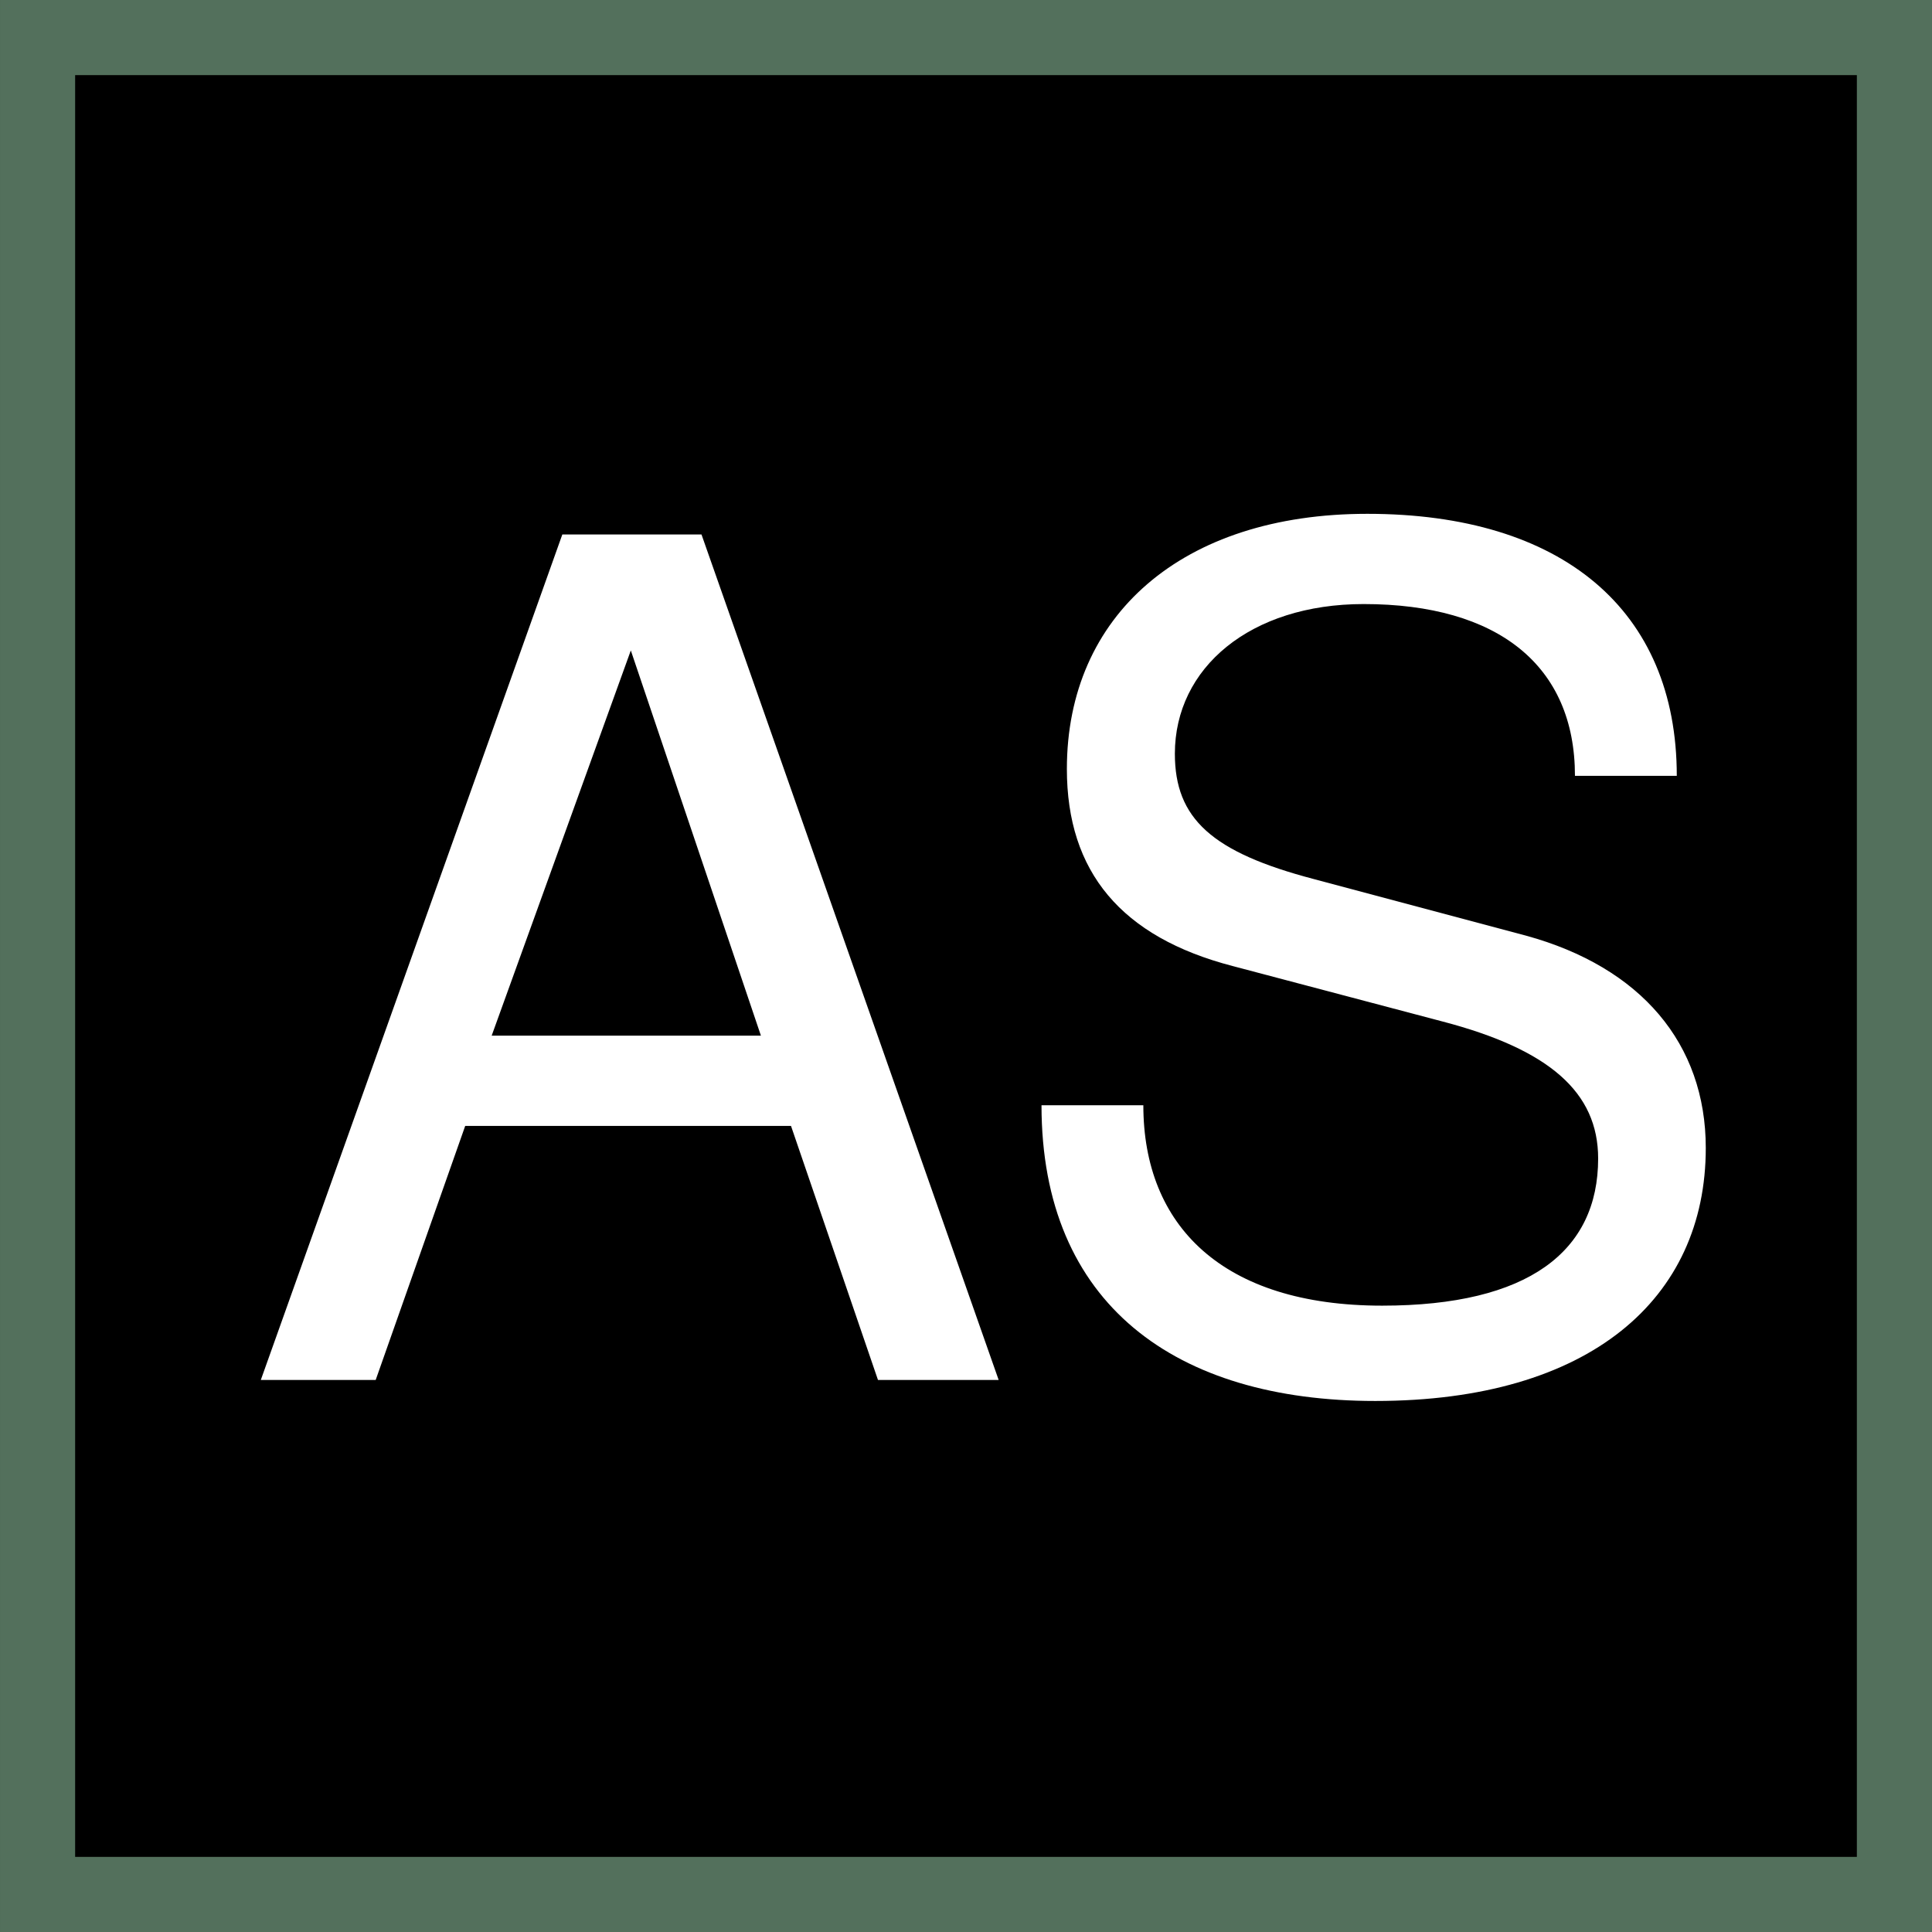
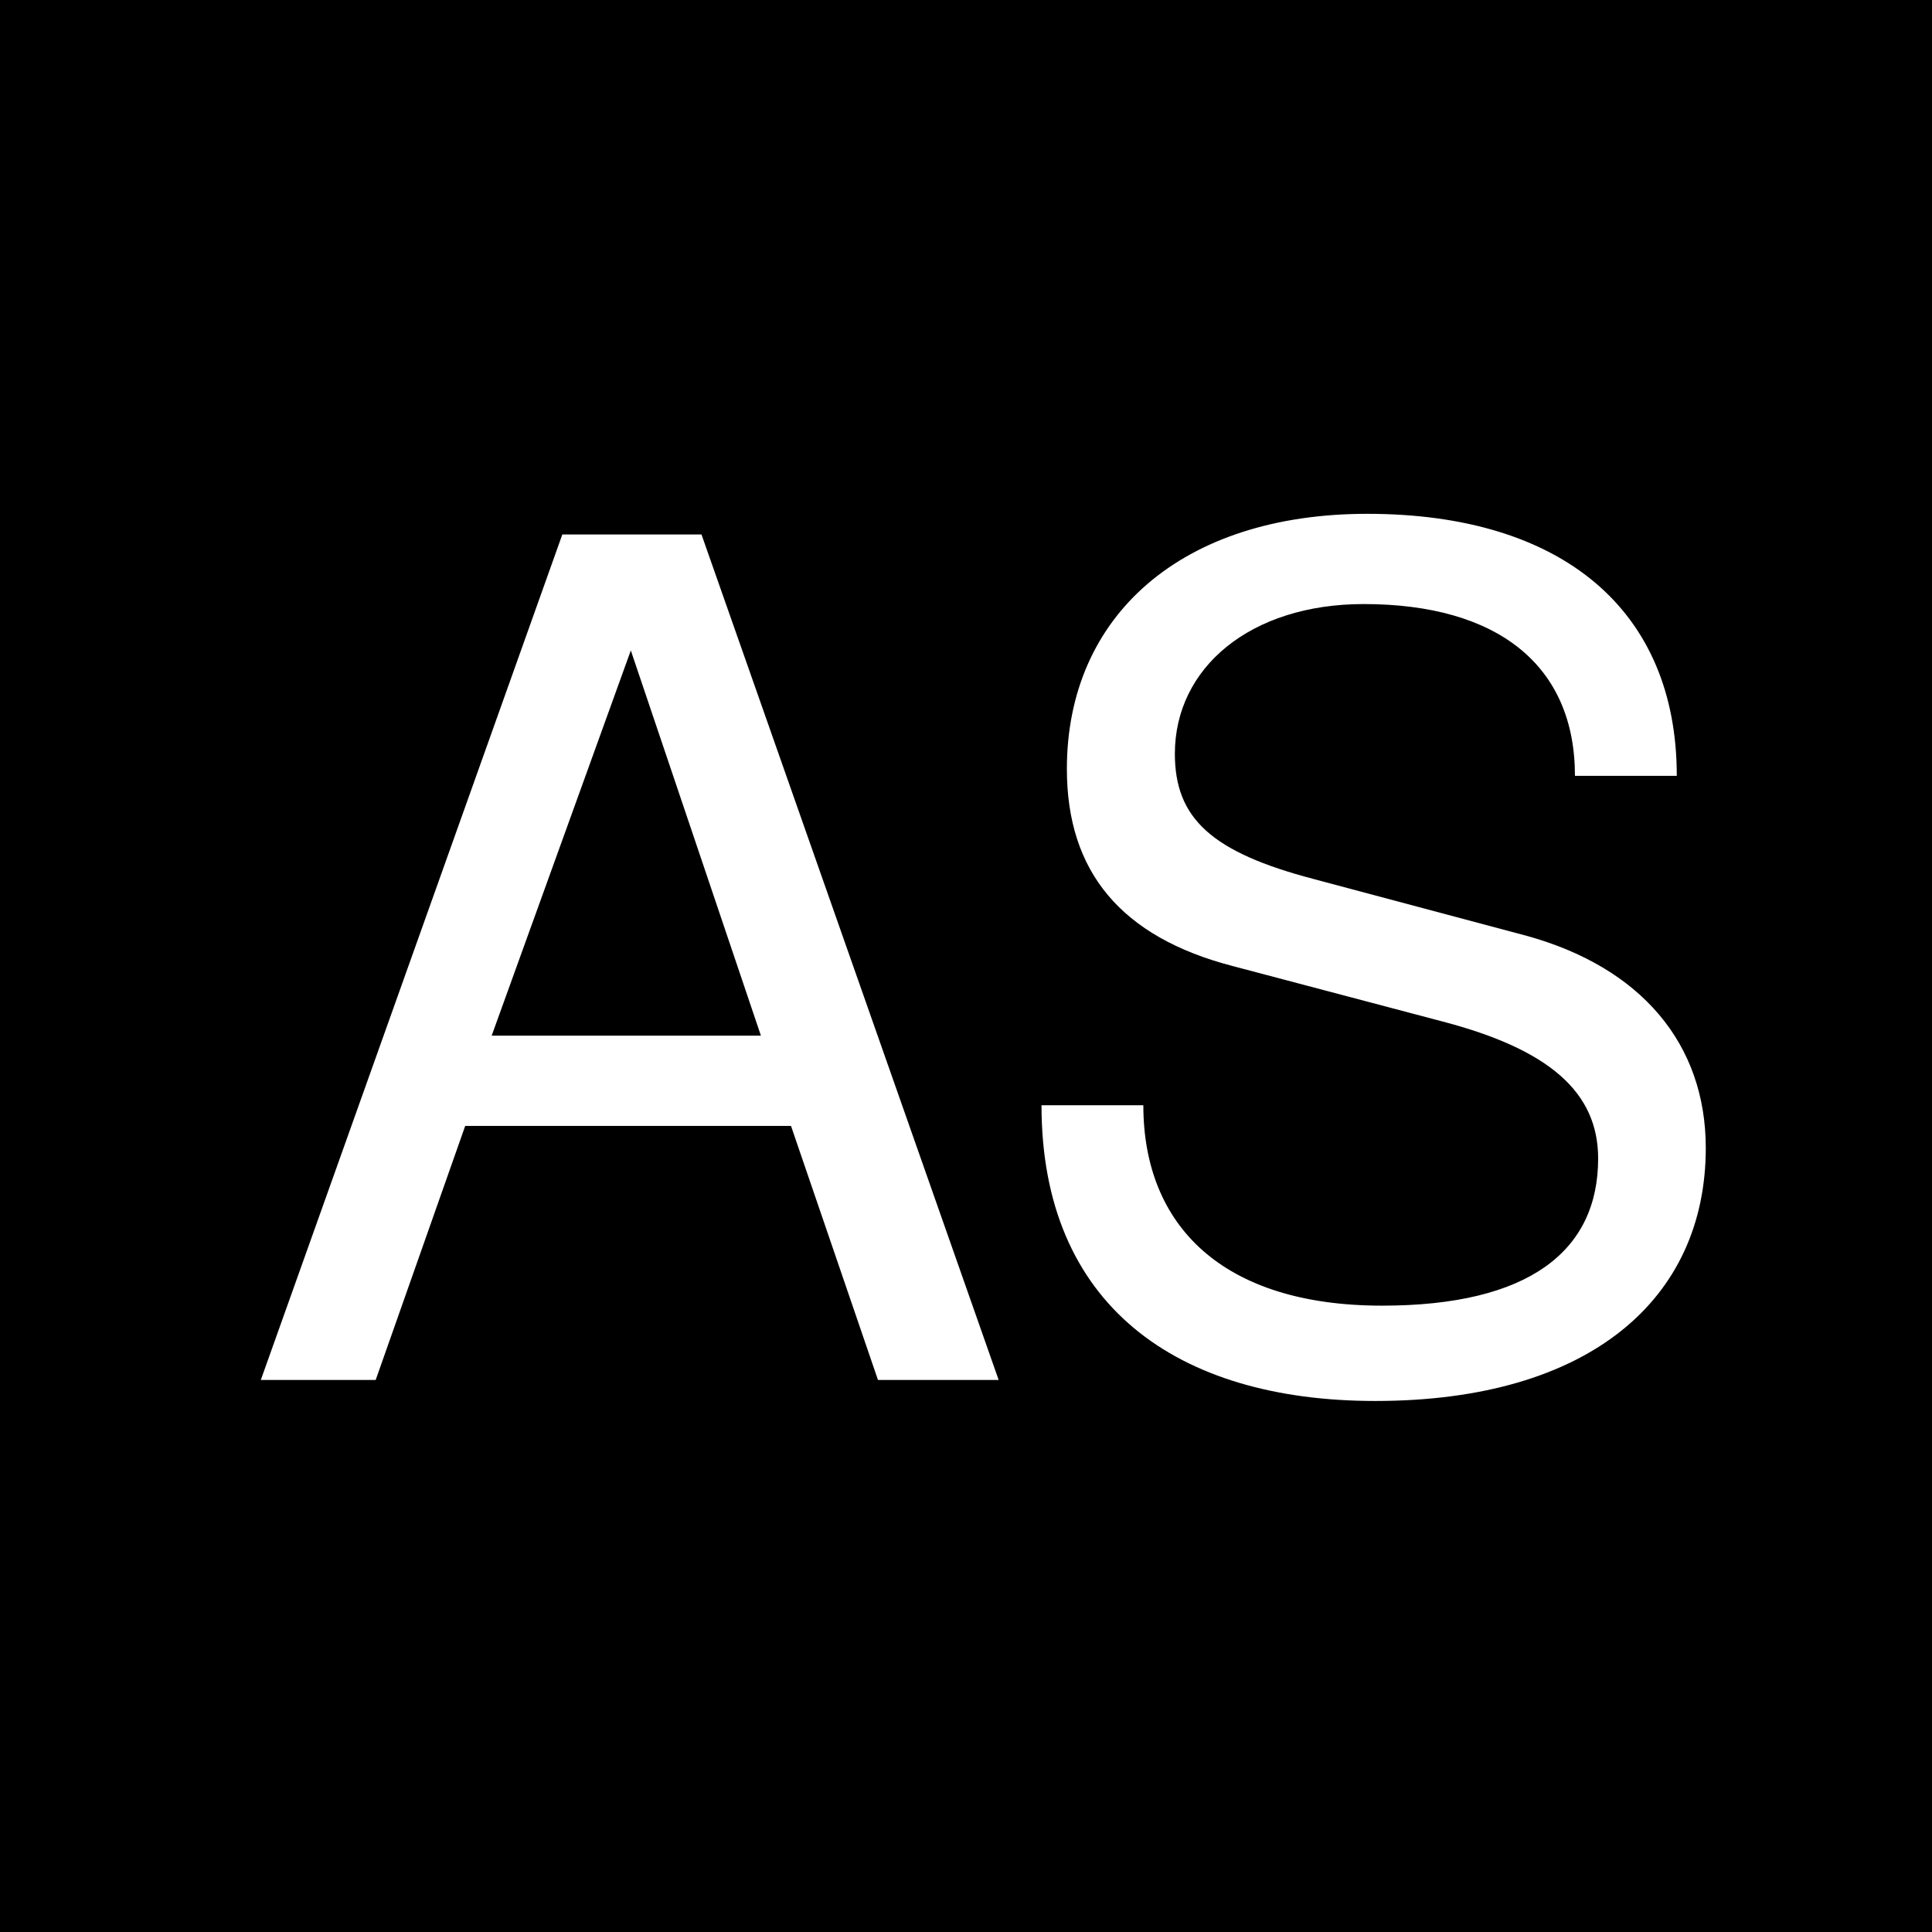
<svg xmlns="http://www.w3.org/2000/svg" width="100%" height="100%" viewBox="0 0 180 180" version="1.1" xml:space="preserve" style="fill-rule:evenodd;clip-rule:evenodd;stroke-linejoin:round;stroke-miterlimit:2;">
  <g id="Logo" transform="matrix(0.826059,0,0,1.05066,37.3748,10.2478)">
    <rect x="-45.245" y="-9.754" width="217.902" height="171.321" style="fill:none;" />
    <clipPath id="_clip1">
      <rect x="-45.245" y="-9.754" width="217.902" height="171.321" />
    </clipPath>
    <g clip-path="url(#_clip1)">
      <g transform="matrix(1.35872,0,0,1.05254,-59.9863,-17.9502)">
        <rect x="10.85" y="7.787" width="160.373" height="162.769" />
-         <path d="M171.222,7.787L10.85,7.787L10.85,170.557L171.222,170.557L171.222,7.787ZM164.986,14.117L164.986,164.227C164.986,164.227 17.086,164.227 17.086,164.227C17.086,164.227 17.086,43.391 17.086,14.117L164.986,14.117Z" style="fill:rgb(83,112,92);" />
+         <path d="M171.222,7.787L10.85,7.787L10.85,170.557L171.222,170.557L171.222,7.787ZM164.986,14.117L164.986,164.227C164.986,164.227 17.086,164.227 17.086,164.227C17.086,164.227 17.086,43.391 17.086,14.117L164.986,14.117Z" style="fill:black;" />
      </g>
      <g transform="matrix(2.61588,0,0,2.05668,-168.878,11.8847)">
        <text x="57.663px" y="48.979px" style="font-family:'HelveticaNeue-Medium', 'Helvetica Neue', sans-serif;font-weight:500;font-size:50px;fill:white;">A<tspan x="89.763px " y="48.979px ">S</tspan>
        </text>
      </g>
    </g>
  </g>
</svg>
